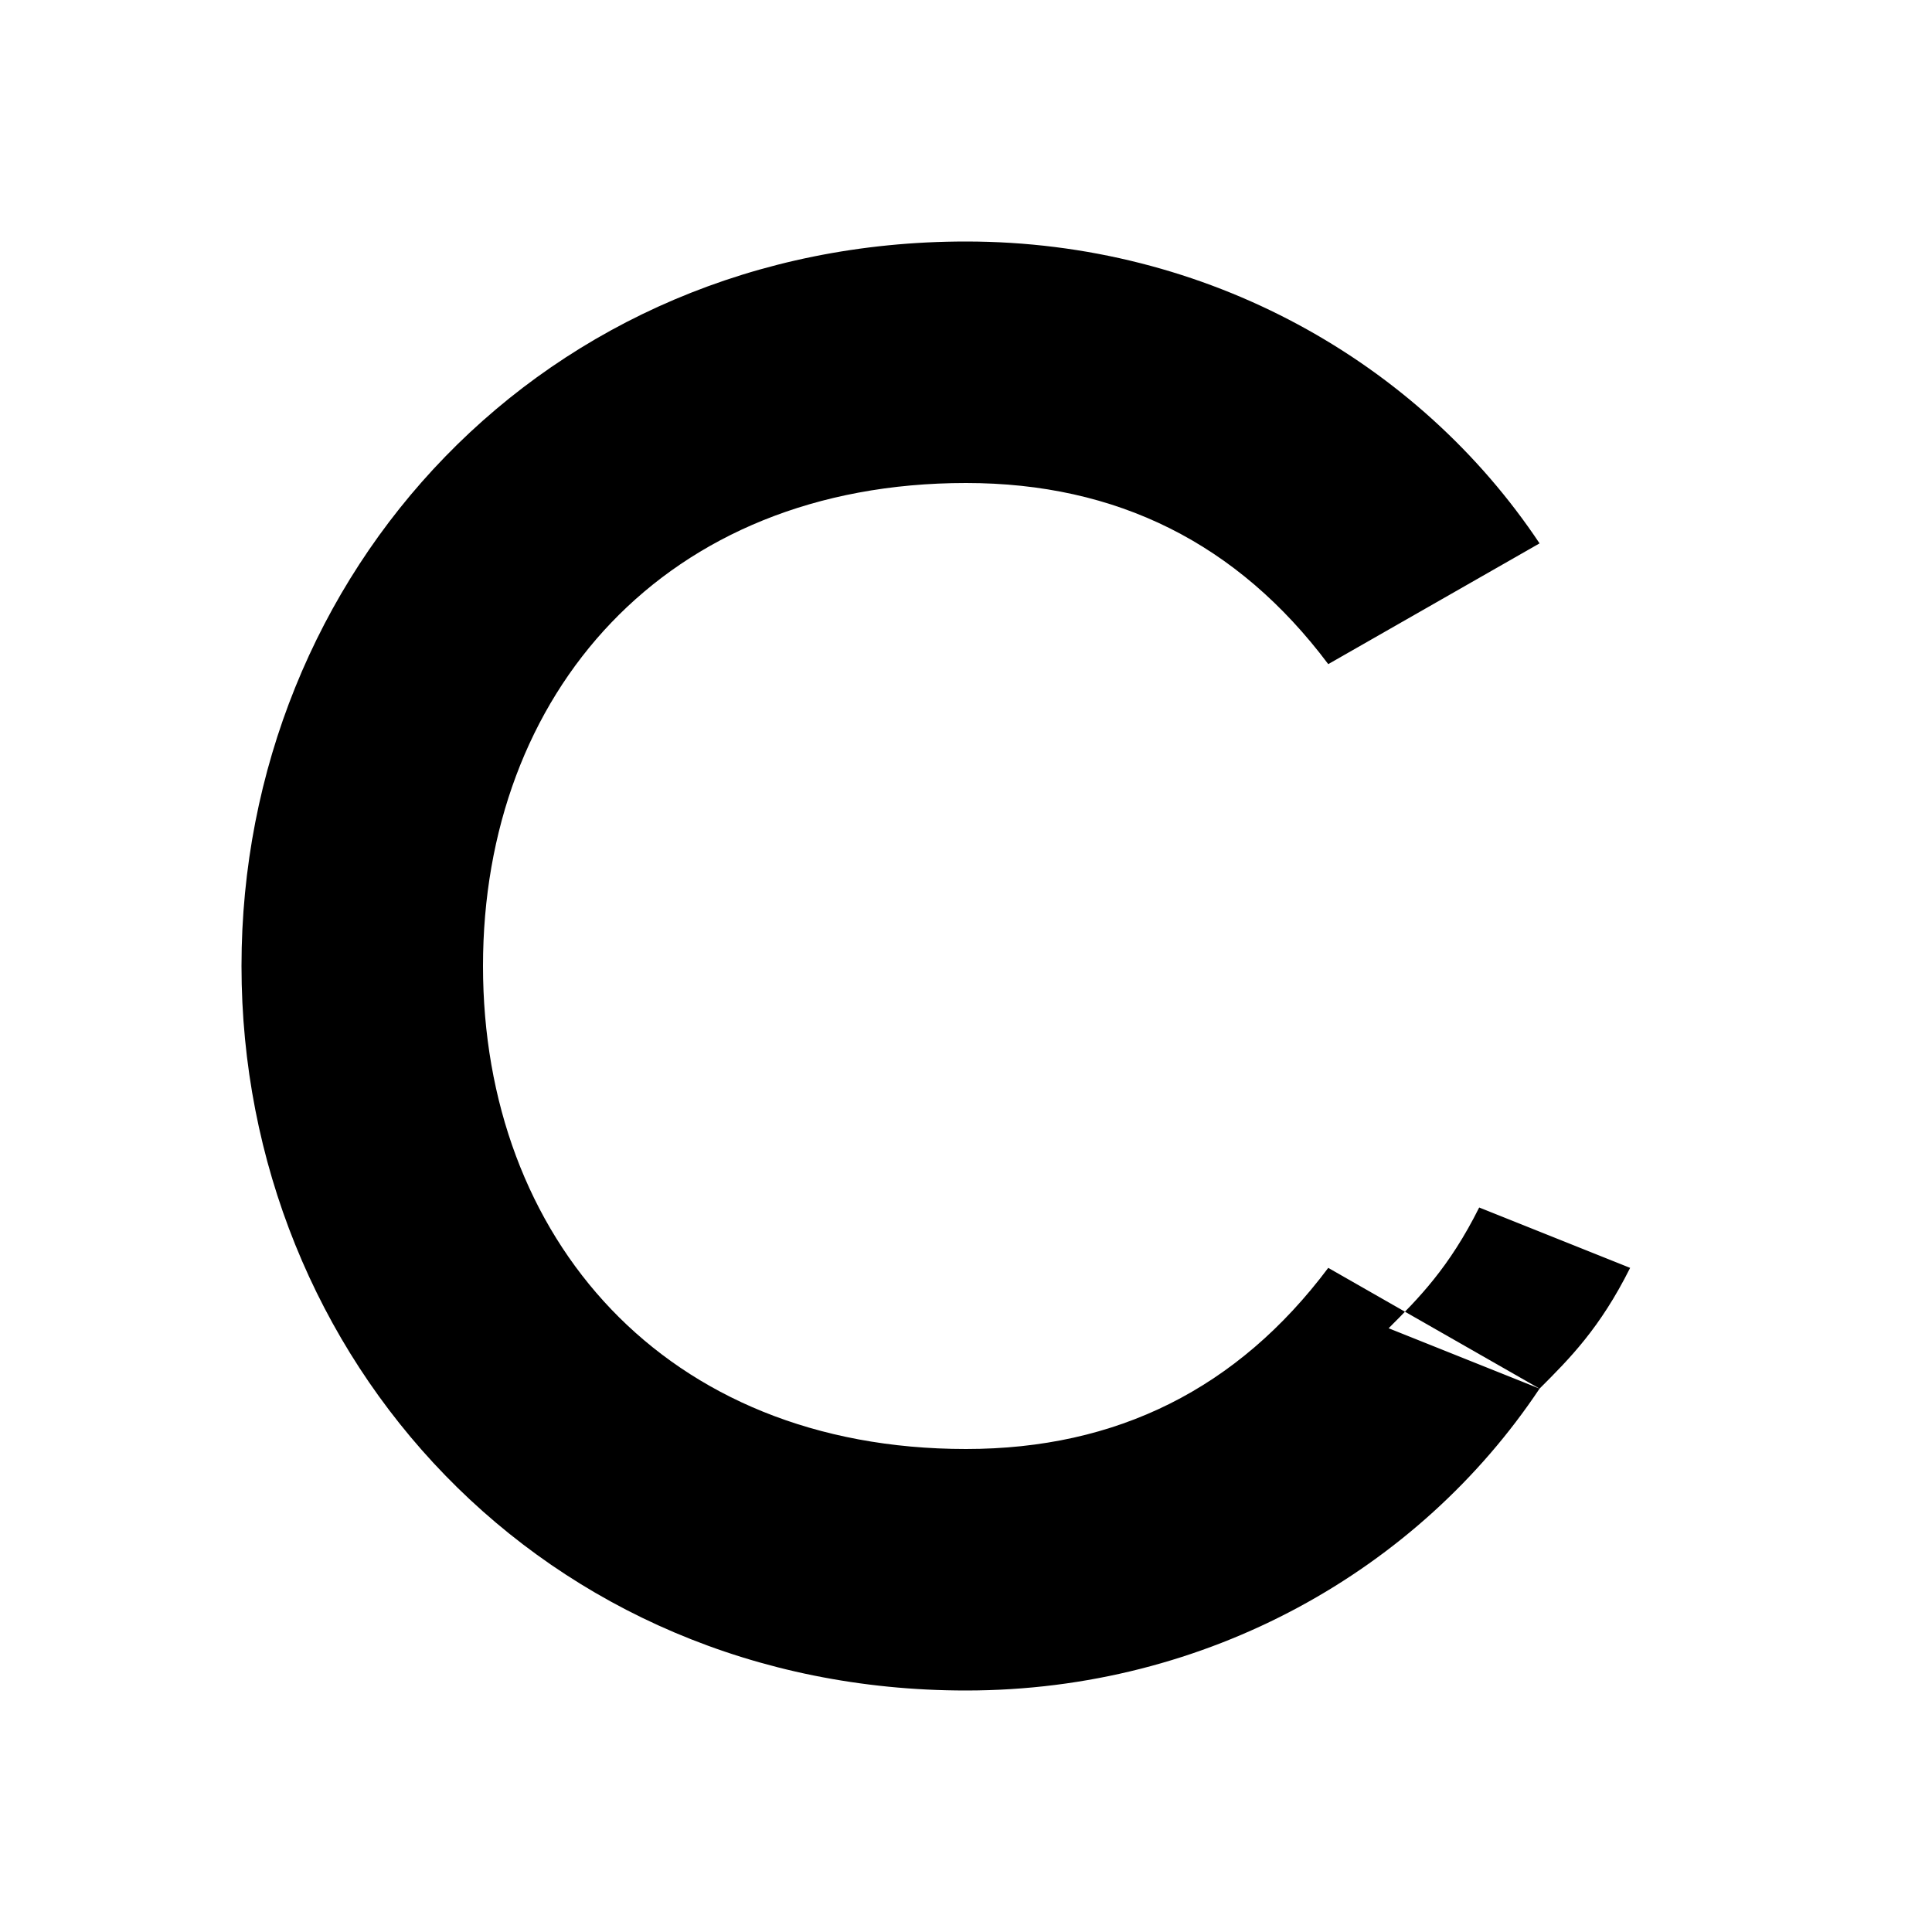
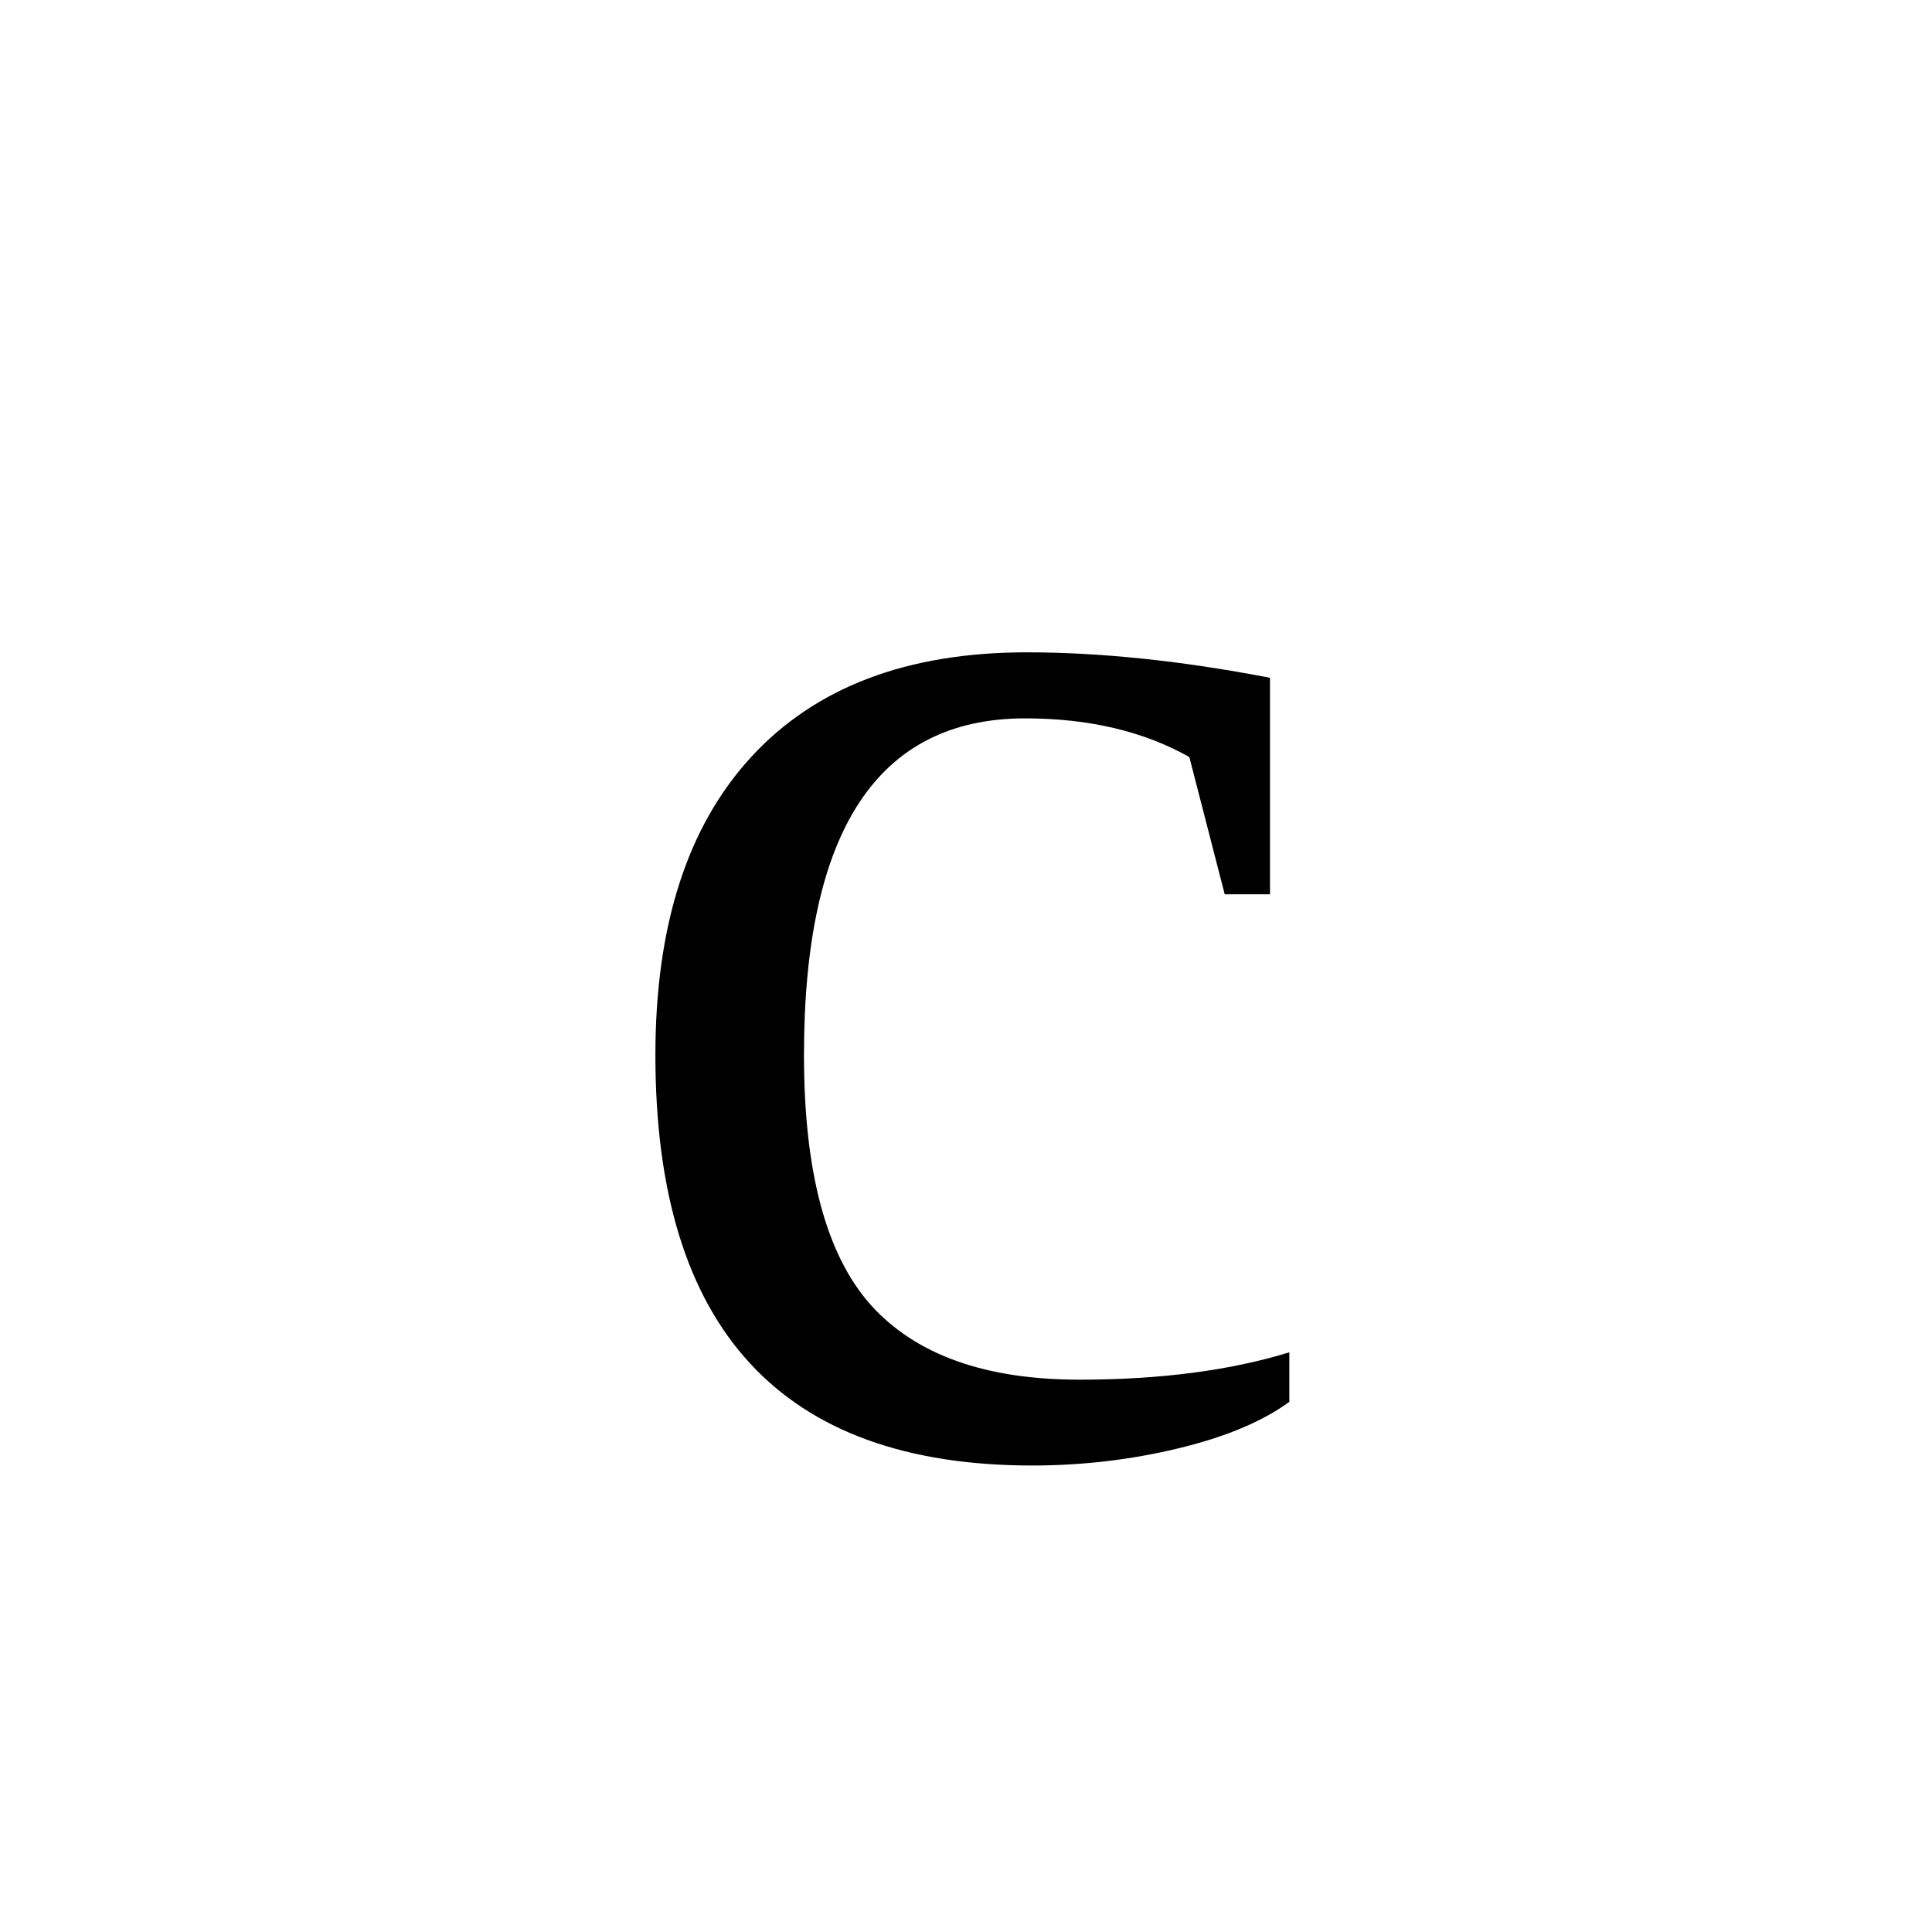
- <svg xmlns="http://www.w3.org/2000/svg" viewBox="0 0 64 64" role="img" aria-label="CaliLean — favicon mark, lowercase c">
-   <path fill="currentColor" fill-rule="evenodd" d="     M 32,8     C 18,8 8,19 8,32     C 8,45 18,56 32,56     C 40,56 47,52 51,46     L 44,42     C 41,46 37,48 32,48     C 22,48 16,41 16,32     C 16,23 22,16 32,16     C 37,16 41,18 44,22     L 51,18     C 47,12 40,8 32,8     Z     M 51,46     C 52,45 53,44 54,42     L 49,40     C 48,42 47,43 46,44     Z   " />
+ <svg xmlns="http://www.w3.org/2000/svg" viewBox="0 0 64 64" role="img" aria-label="CaliLean — favicon, lowercase c">
+   <text x="32" y="48" text-anchor="middle" font-family="'Fraunces', 'GT Sectra Display', 'Domaine Display', 'Times New Roman', serif" font-size="56" font-weight="400" font-style="normal" font-stretch="normal" font-variation-settings="'opsz' 144, 'SOFT' 30, 'WONK' 0" fill="currentColor">c</text>
</svg>
